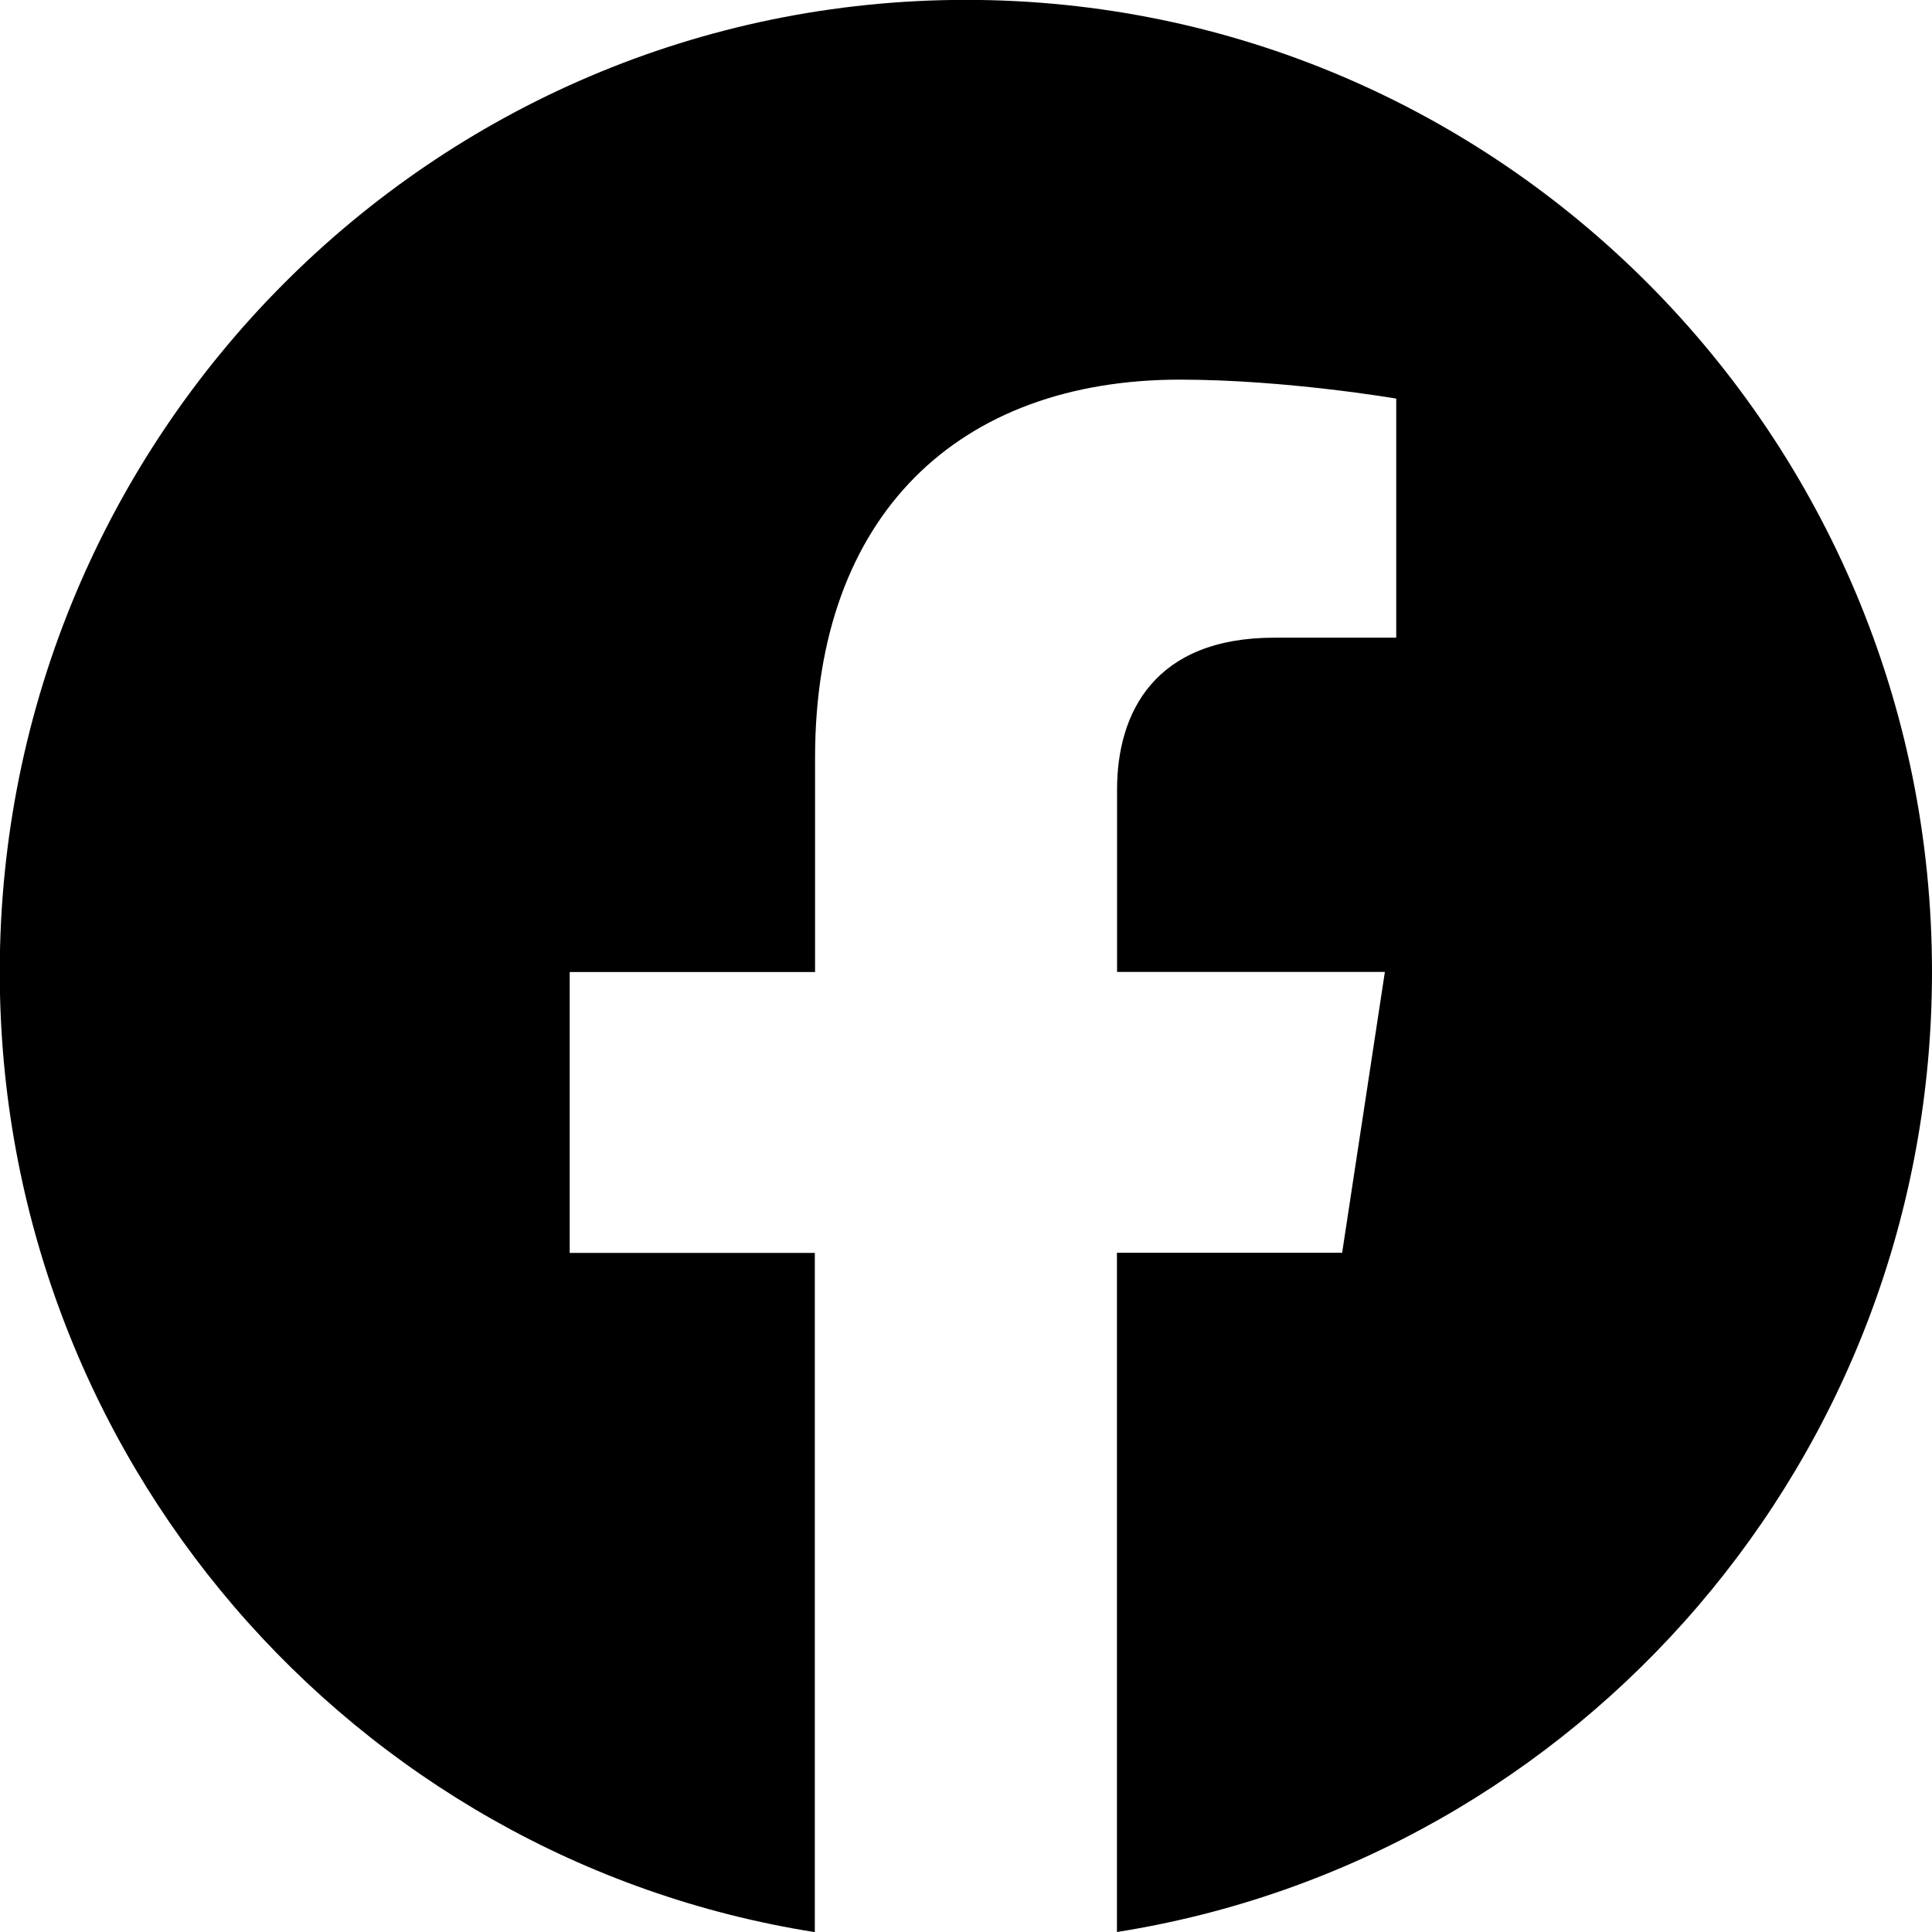
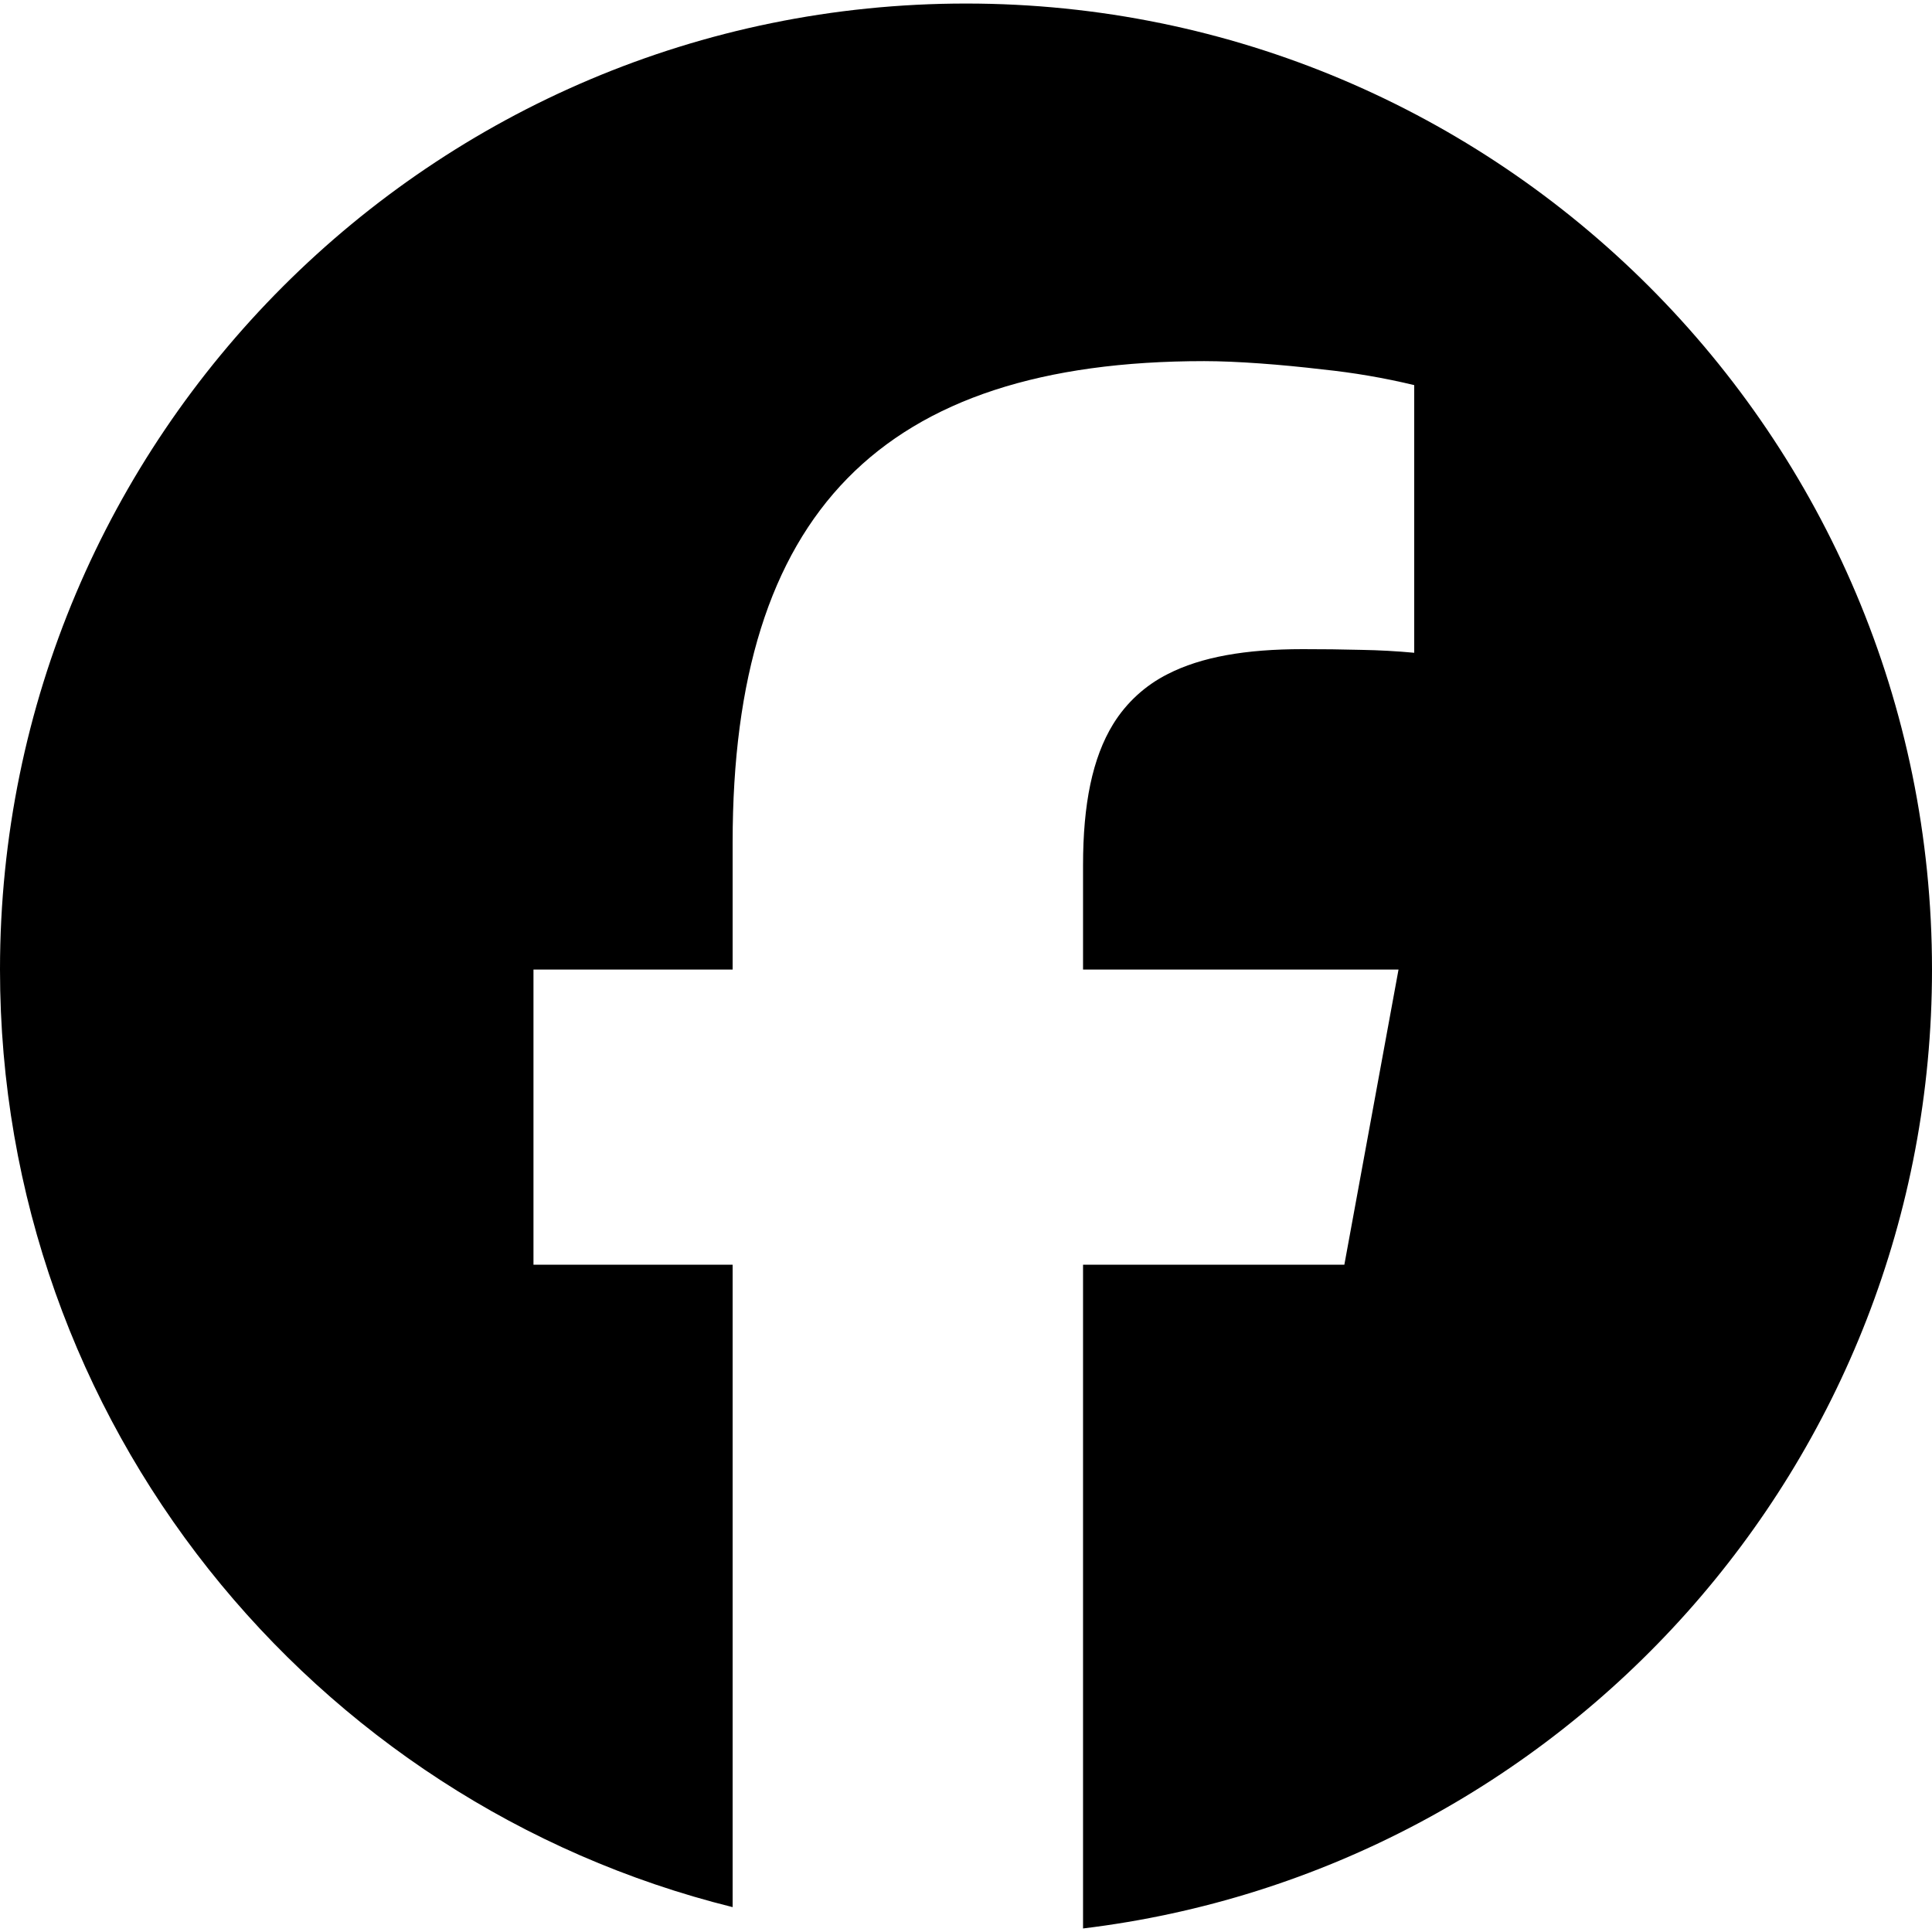
- <svg xmlns="http://www.w3.org/2000/svg" width="16" height="16" fill="currentColor" class="bi bi-facebook" viewBox="0 0 16 16">
-   <path d="M16 8.049c0-4.446-3.582-8.05-8-8.05C3.58 0-.002 3.603-.002 8.05c0 4.017 2.926 7.347 6.75 7.951v-5.625h-2.03V8.05H6.75V6.275c0-2.017 1.195-3.131 3.022-3.131.876 0 1.791.157 1.791.157v1.98h-1.009c-.993 0-1.303.621-1.303 1.258v1.51h2.218l-.354 2.326H9.25V16c3.824-.604 6.75-3.934 6.75-7.951" />
+ <svg xmlns="http://www.w3.org/2000/svg" fill="currentColor" role="img" viewBox="0 0 24 24">
+   <path d="M9.101 23.691v-7.98H6.627v-3.667h2.474v-1.58c0-4.085 1.848-5.978 5.858-5.978.401 0 .955.042 1.468.103a8.68 8.68 0 0 1 1.141.195v3.325a8.623 8.623 0 0 0-.653-.036 26.805 26.805 0 0 0-.733-.009c-.707 0-1.259.096-1.675.309a1.686 1.686 0 0 0-.679.622c-.258.42-.374.995-.374 1.752v1.297h3.919l-.386 2.103-.287 1.564h-3.246v8.245C19.396 23.238 24 18.179 24 12.044c0-6.627-5.373-12-12-12s-12 5.373-12 12c0 5.628 3.874 10.35 9.101 11.647Z" />
</svg>
